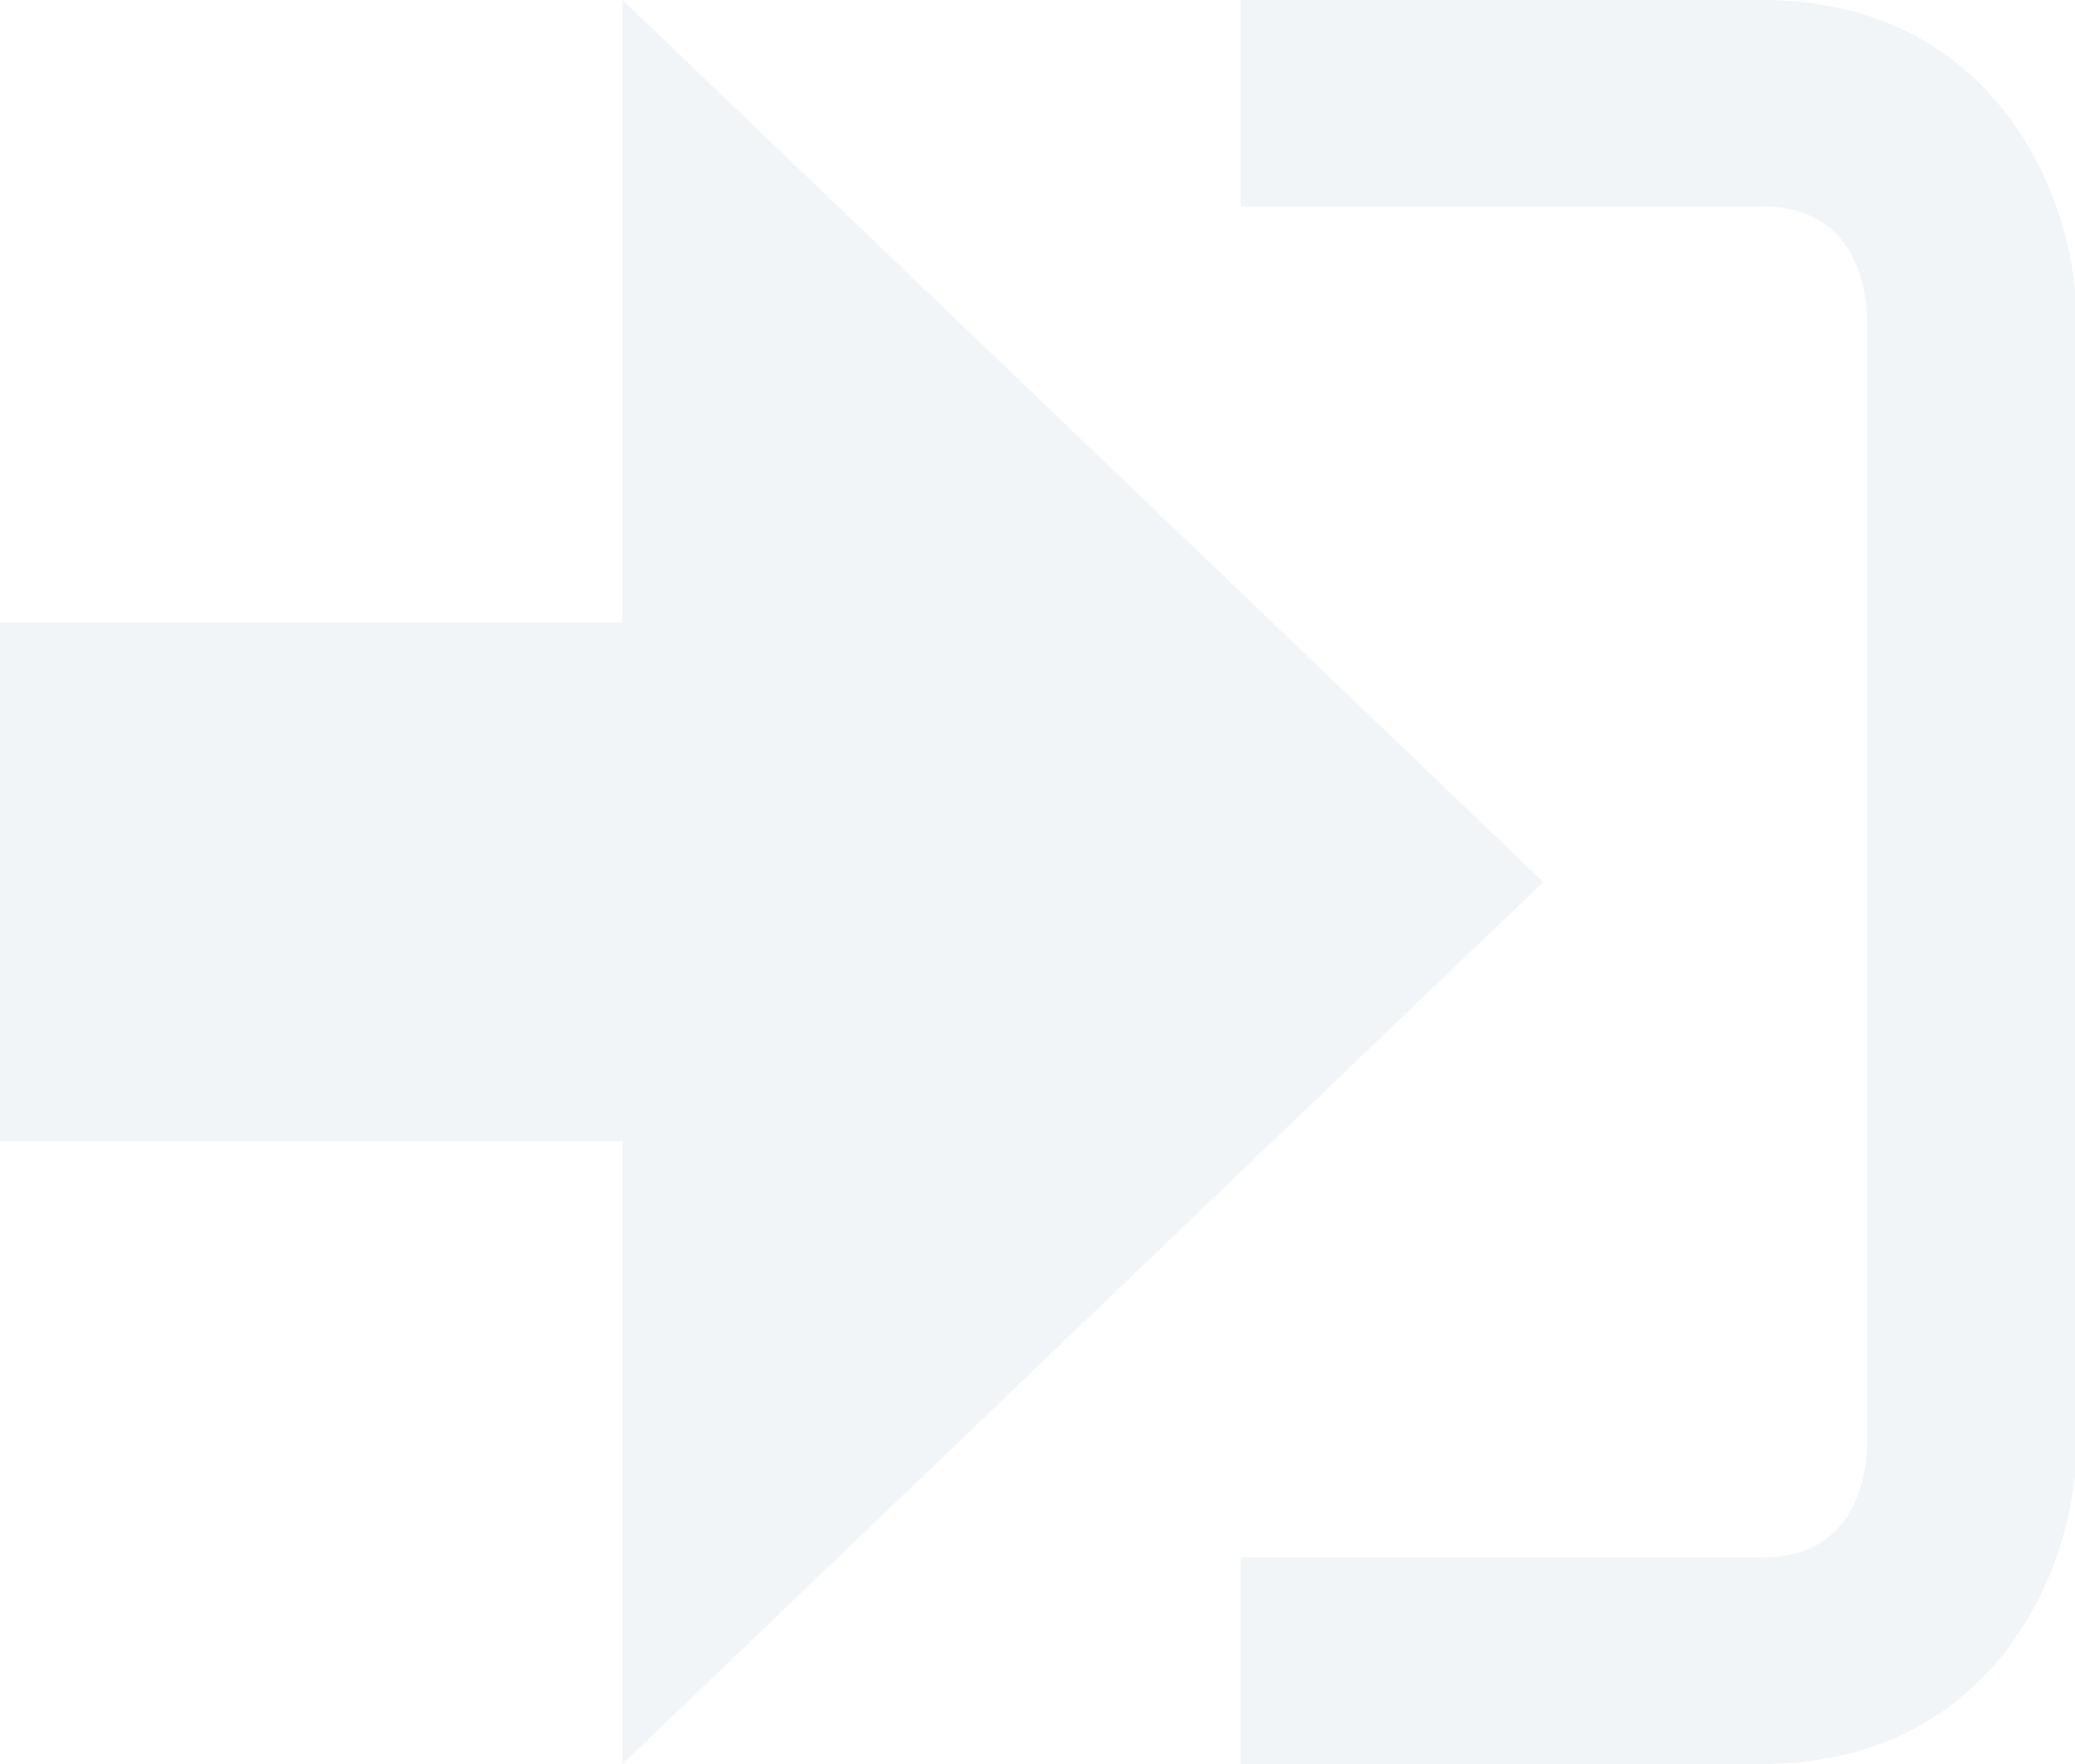
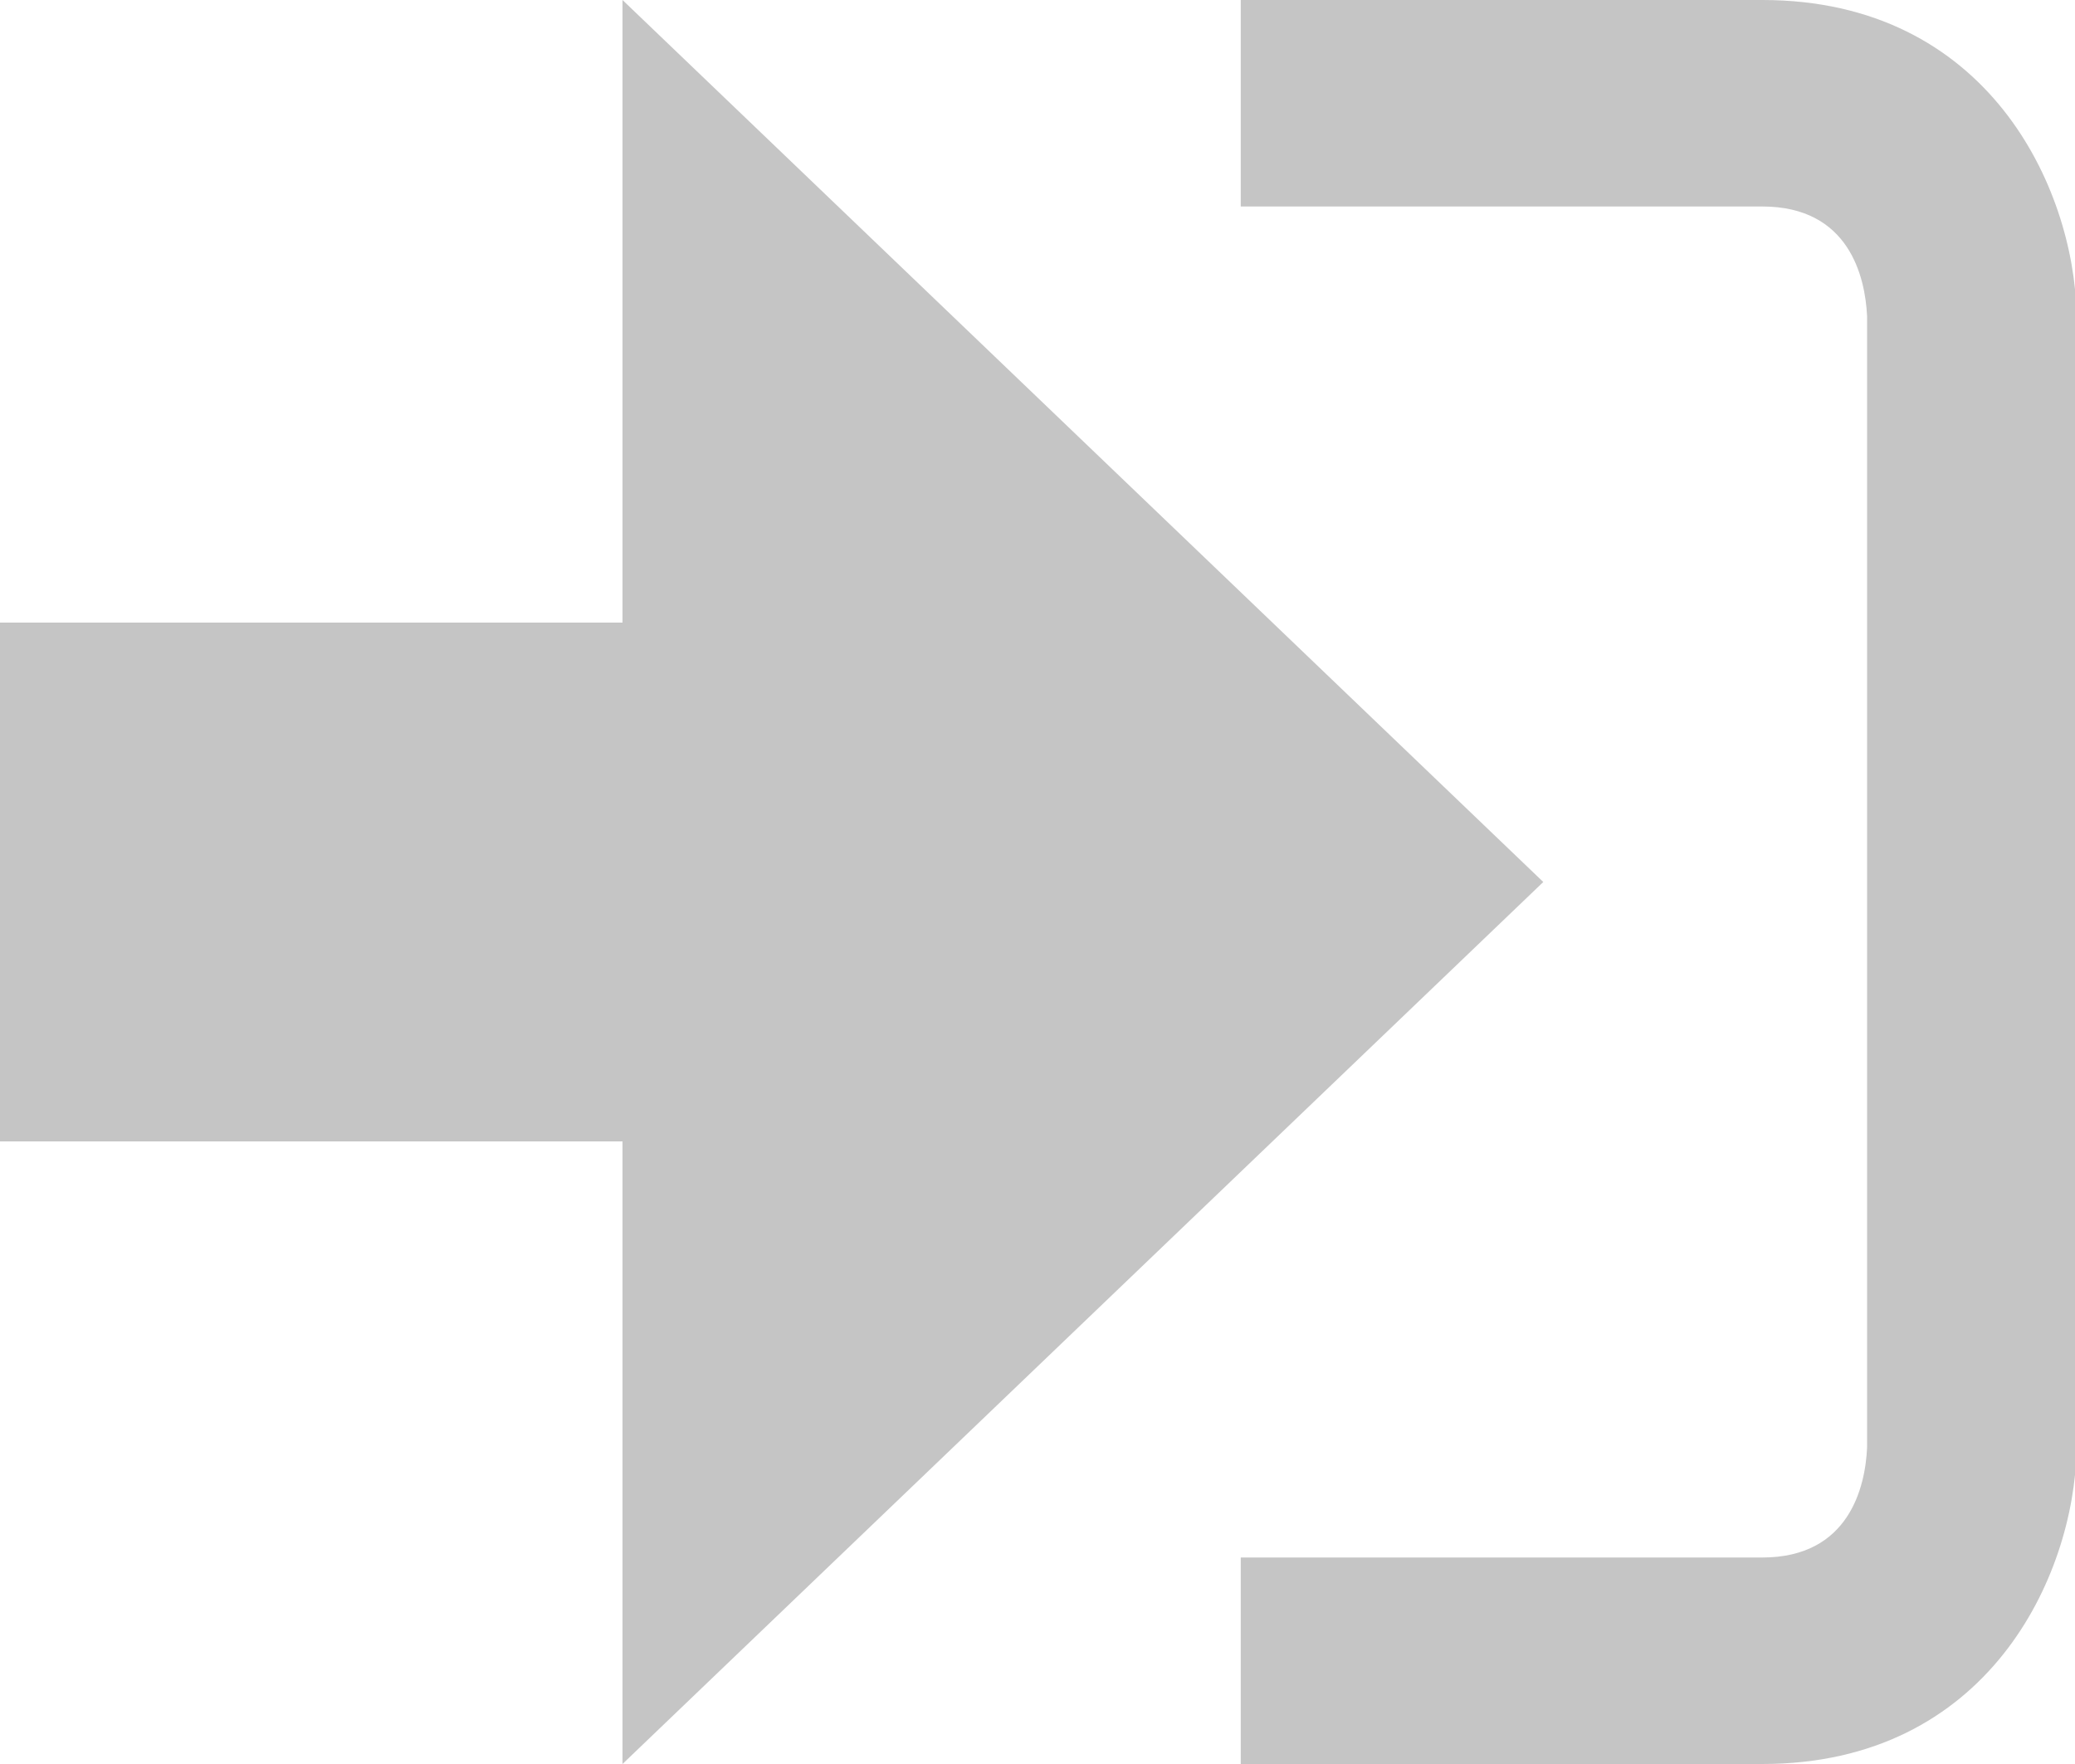
<svg xmlns="http://www.w3.org/2000/svg" width="20" height="17" viewBox="0 0 20 17">
-   <path fill="#f1f5f7" d="M14.875 8.5L6 0v6H0v5h6v6z" />
-   <path fill="#f1f5f7" d="M16.986 15.01h-5.027V17h5.027c2.178 0 3.004-1.81 3.029-3.026V3.028C19.99 1.811 19.164 0 16.986 0h-5.027v1.99h5.027c.839 0 .992.681 1.01 1.057v10.904c-.017.376-.171 1.059-1.01 1.059z" />
+   <path fill="#c5c5c5" d="M14.875 8.5L6 0v6H0v5h6v6z" />
+   <path fill="#c5c5c5" d="M16.986 15.01h-5.027V17h5.027c2.178 0 3.004-1.81 3.029-3.026V3.028C19.99 1.811 19.164 0 16.986 0h-5.027v1.99h5.027c.839 0 .992.681 1.01 1.057v10.904c-.017.376-.171 1.059-1.01 1.059z" />
</svg>
